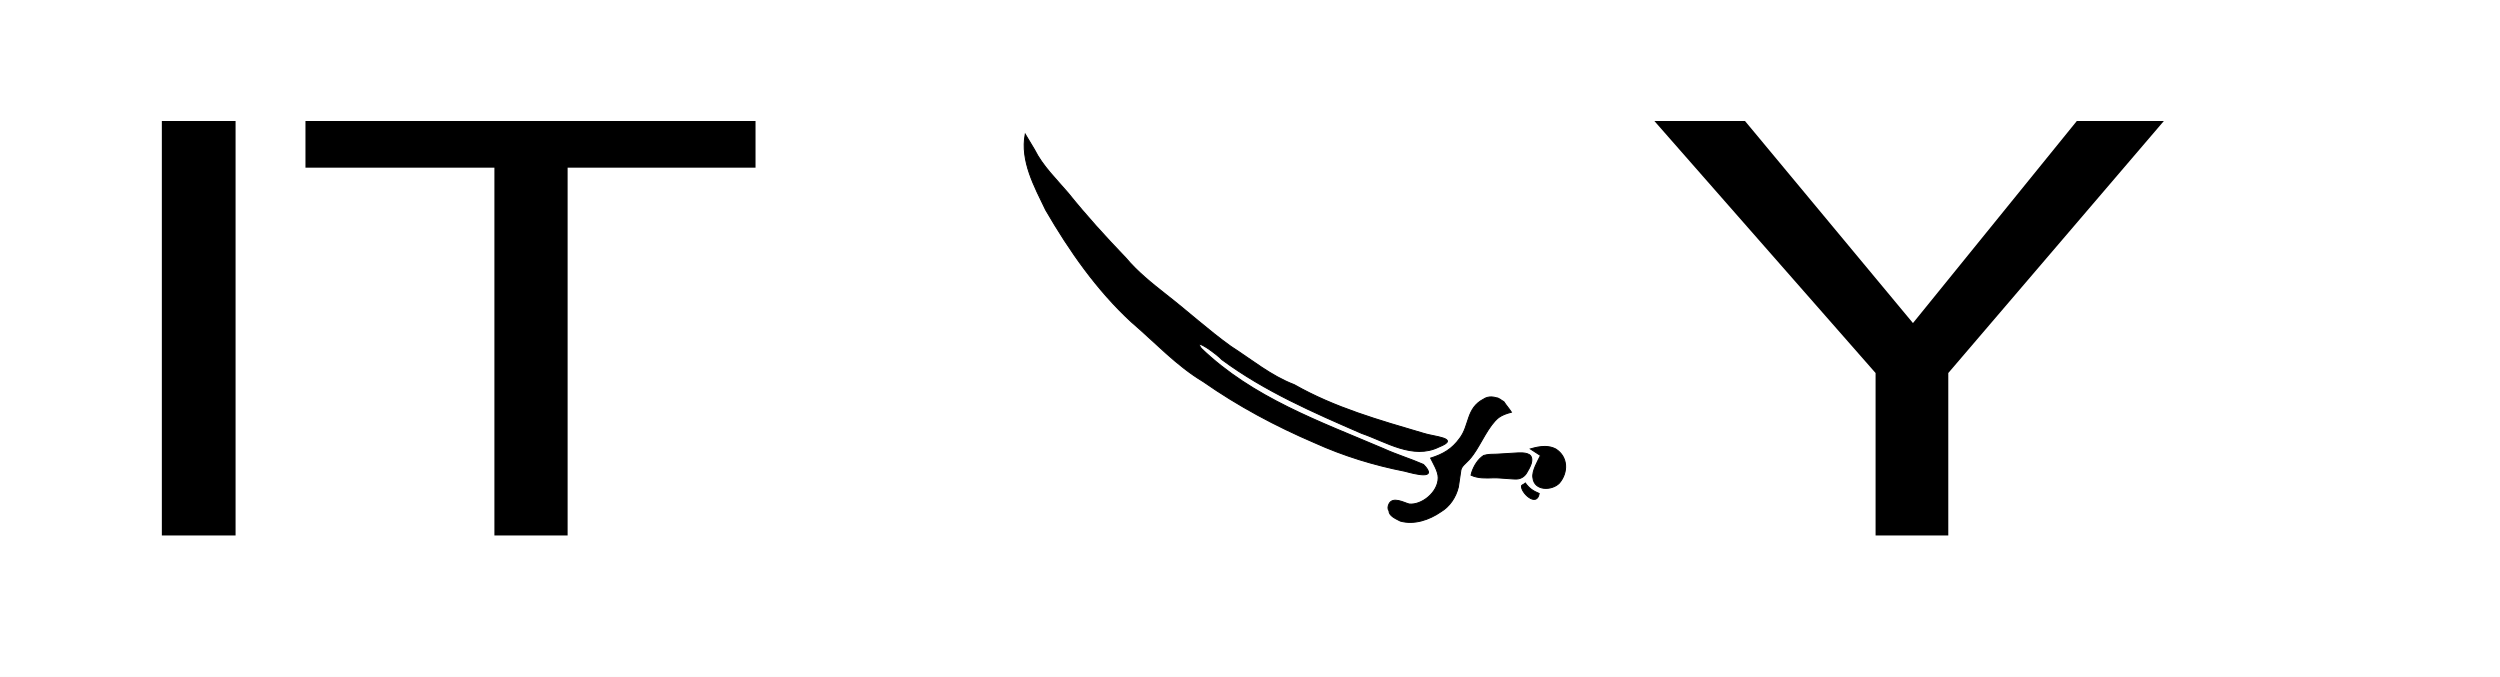
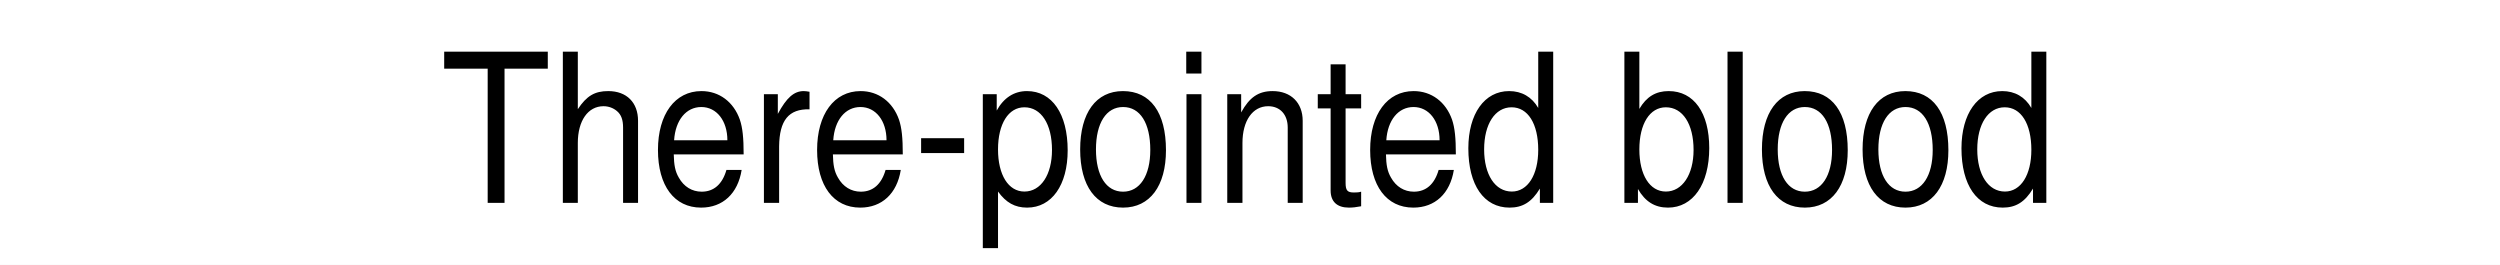
- <svg xmlns="http://www.w3.org/2000/svg" width="3786" height="1024">
+ <svg xmlns="http://www.w3.org/2000/svg" width="3786" height="400">
  <g>
-     <rect fill="#fff" id="canvas_background" height="1026" width="3788" y="-1" x="-1" />
+     <rect fill="#fff" id="canvas_background" height="402" width="3788" y="-1" x="-1" />
    <g display="none" overflow="visible" y="0" x="0" height="100%" width="100%" id="canvasGrid">
      <rect fill="url(#gridpattern)" stroke-width="0" y="0" x="0" height="100%" width="100%" />
    </g>
  </g>
  <g>
-     <text stroke="#000" transform="matrix(49.62602,0,0,35.86513,-4406.376,-4398.624) " xml:space="preserve" text-anchor="start" font-family="Helvetica, Arial, sans-serif" font-size="24" id="svg_1" y="145.253" x="91.324" stroke-width="0" fill="#000000">IT    Y</text>
-     <path stroke="#000" id="svg_2" d="m1552.589,203.133c-7.642,40.744 14.003,79.516 30.9,114.713c35.997,62.082 77.761,121.833 130.173,170.083c35.762,30.573 67.984,65.783 108.477,90.007c52.939,37.047 109.781,67.385 168.722,92.614c43.827,19.837 89.788,33.911 136.747,43.141c13.659,3.677 51.847,14.063 28.091,-10.304c-19.706,-8.642 -40.67,-14.947 -60.484,-23.961c-96.191,-41.019 -198.405,-77.059 -276.004,-151.895c-12.858,-17.736 24.672,9.58 31.139,17.07c64.738,47.869 138.697,79.967 211.635,111.671c37.105,12.768 77.664,39.984 117.084,20.671c34.053,-13.514 -8.144,-15.586 -23.19,-20.733c-66.876,-19.75 -134.541,-38.735 -195.916,-73.682c-35.046,-13.317 -64.502,-37.833 -95.986,-58.039c-34.014,-24.402 -65.144,-52.914 -98.257,-78.648c-21.67,-17.066 -43.201,-34.291 -61.142,-55.68c-30.339,-31.531 -59.762,-63.959 -87.26,-98.201c-17.965,-21.064 -38.174,-40.35 -50.802,-65.612l-13.926,-23.216zm706.267,397.956c-4.146,-0.136 -8.427,0.807 -12.013,3.29c-26.776,13.905 -21.038,39.727 -36.338,59.591c-11.475,15.891 -24.863,23.836 -43.989,29.796c3.825,7.945 11.475,19.864 11.475,29.796c0,21.85 -24.863,41.714 -43.989,39.727c-7.65,-1.986 -24.863,-11.918 -30.601,0c-1.913,3.973 -1.913,7.946 0,9.932c0,7.946 9.563,11.918 17.213,15.891c21.038,5.959 43.989,-1.986 61.201,-13.905c13.388,-7.945 22.951,-21.85 26.776,-37.741l3.825,-25.823c1.913,-7.945 9.563,-9.932 19.125,-23.836c11.475,-15.891 22.951,-43.7 38.251,-55.618c5.738,-3.973 11.475,-5.959 19.125,-7.946c-3.825,-5.959 -7.65,-9.932 -11.475,-15.891c-3.825,-1.986 -7.65,-5.959 -11.475,-5.959c-2.152,-0.745 -4.625,-1.222 -7.112,-1.304zm80.984,74.985c-7.19,-0.083 -14.703,1.552 -22.233,3.787l15.3,9.932c-3.825,7.945 -13.388,23.836 -11.475,33.768c1.913,19.864 28.688,19.864 40.163,7.945c13.388,-15.891 13.388,-39.727 -5.738,-51.646c-5.02,-2.607 -10.425,-3.722 -16.018,-3.787zm-36.876,9.746c-1.497,0.005 -2.96,0.02 -4.423,0.062c-10.599,0.603 -21.194,1.433 -31.796,1.924c-6.661,0.089 -13.46,-0.014 -19.902,1.986c-8.738,5.793 -14.58,15.396 -17.99,25.388c-0.459,1.44 -0.848,2.92 -1.136,4.407c10.636,5.003 22.505,4.467 33.888,4.035c6.897,-0.192 13.796,0.703 20.679,1.055c4.923,0.226 9.835,0.925 14.762,0.745c6.043,-0.208 11.638,-3.766 14.822,-9.063c2.752,-4.527 5.356,-9.208 7.053,-14.277c1.371,-4.549 1.624,-10.872 -2.929,-13.594c-3.962,-2.272 -8.538,-2.686 -13.029,-2.669l0,0zm6.993,45.686c-1.913,1.986 -3.825,1.986 -5.738,3.973c-1.913,9.932 22.951,33.768 26.776,11.918c-9.563,-3.973 -15.3,-7.946 -21.038,-15.891l0,-0z" stroke-width="1.5" fill="#000000" />
+     <text stroke="#000" transform="matrix(11.42323,0,0,13.08674,-9778.681,-1847.559) " xml:space="preserve" text-anchor="start" font-family="Helvetica, Arial, sans-serif" font-size="24" id="svg_2" y="164.657" x="914.423" stroke-width="0" fill="#000000">There-pointed blood</text>
  </g>
</svg>
